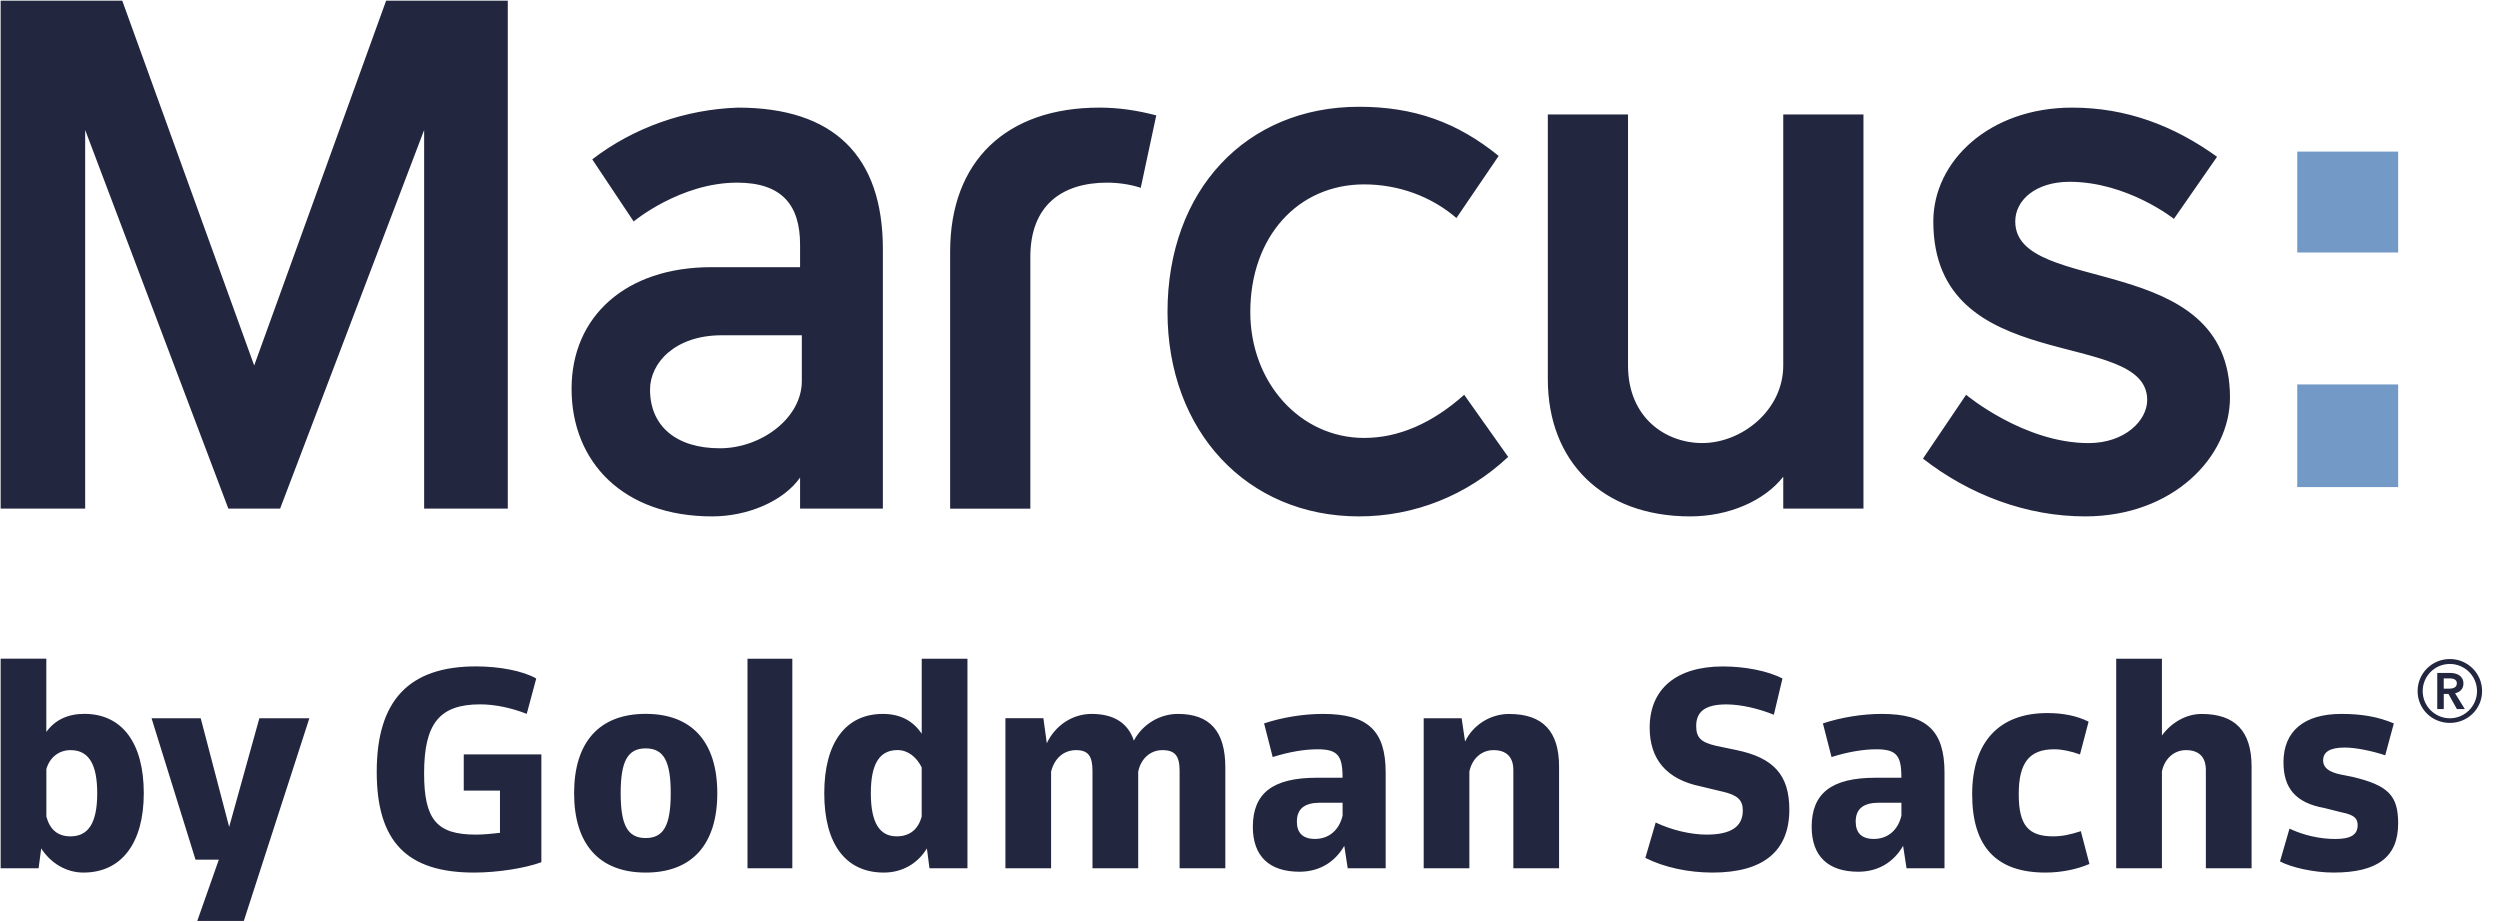
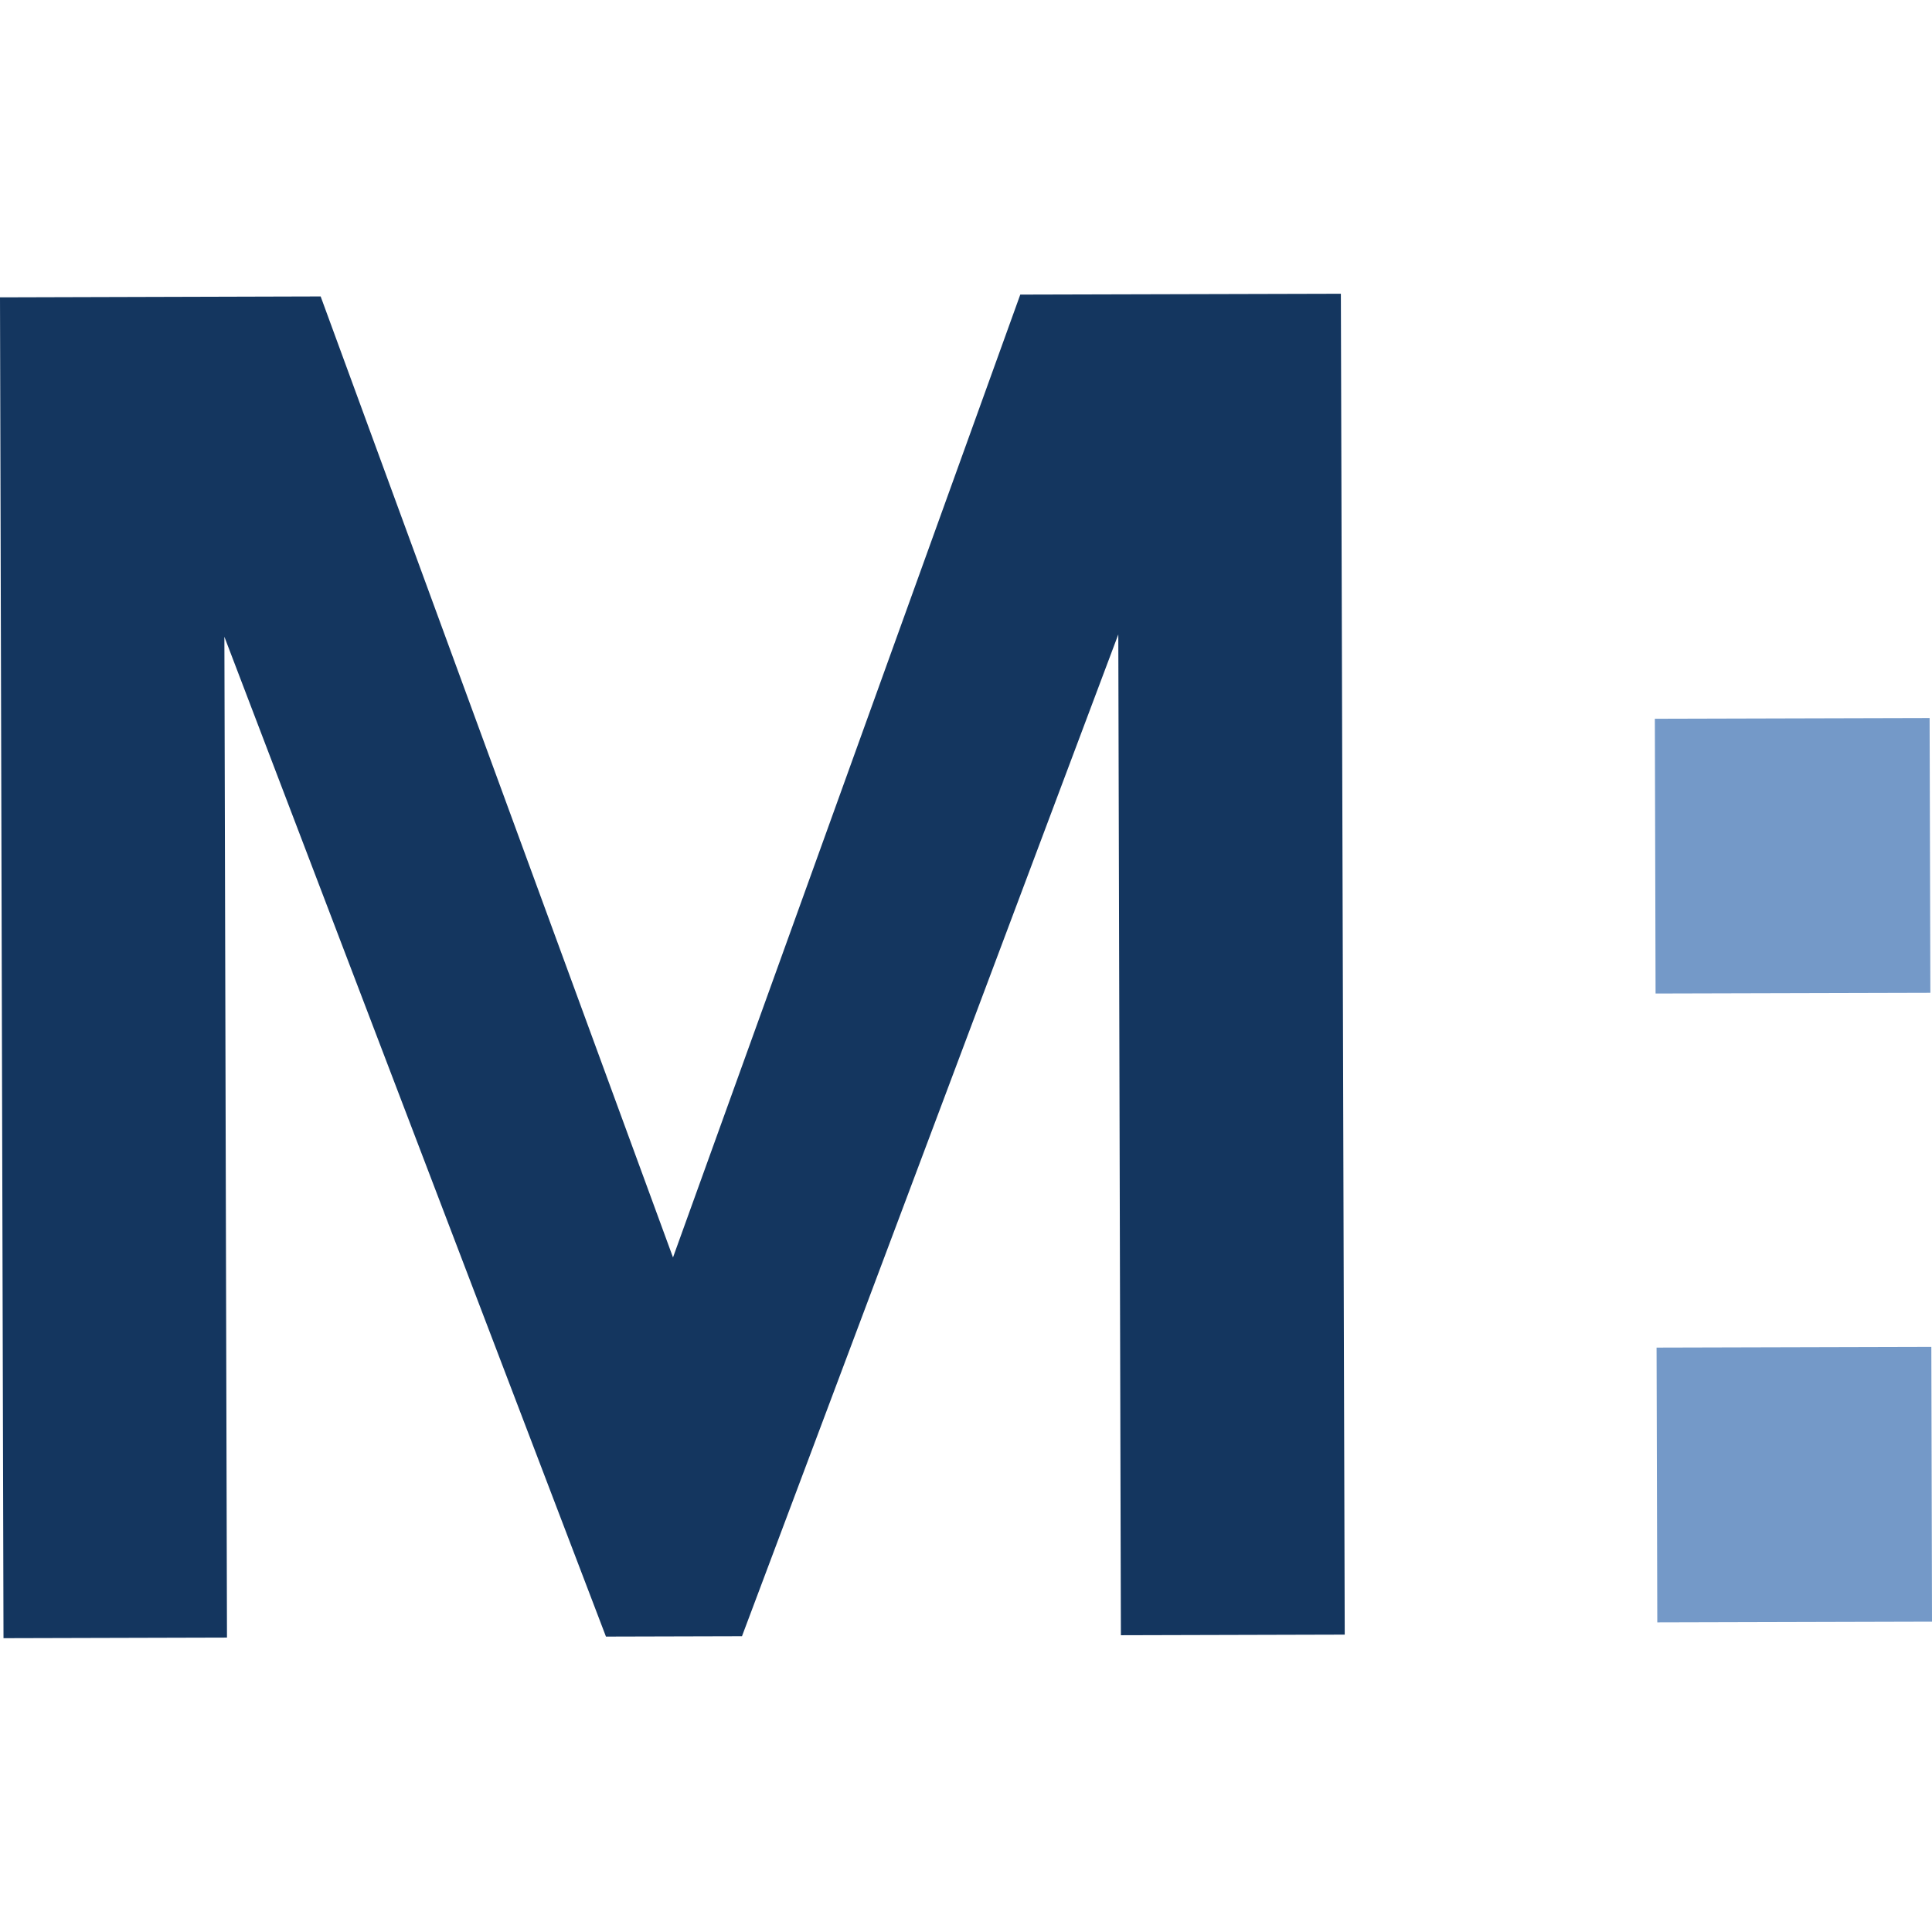
- <svg xmlns="http://www.w3.org/2000/svg" xmlns:xlink="http://www.w3.org/1999/xlink" version="1.1" id="Layer_1" x="0px" y="0px" viewBox="0 0 502.48 185.29" style="enable-background:new 0 0 502.48 185.29;" xml:space="preserve">
-   <style type="text/css">
- 	.st0{fill:#7399C6;}
- 	.st1{fill:#22263F;}
- </style>
-   <g>
-     <g>
-       <rect x="461.73" y="77.27" class="st0" width="20.28" height="20.63" />
-       <rect x="461.73" y="30.47" class="st0" width="20.28" height="20.28" />
-       <g>
-         <path class="st1" d="M24.57,0.13H0.13v102.1h16.99v-76.1l28.78,76.1h10.4l28.95-76.1v76.1h16.81V0.13H77.61L51.09,73.46     L24.57,0.13 M294.29,79.35c-6.41,5.72-13.17,8.67-20.11,8.67c-12.83,0-22.88-11.09-22.88-25.31c0-15.08,9.53-25.65,22.88-25.65     c6.93,0,13.52,2.43,18.55,6.76l8.49-12.48c-8.32-6.76-16.99-9.88-28.08-9.88c-22.71,0-38.48,16.81-38.48,41.25     c0,23.92,15.95,41.08,38.48,41.08c11.09,0,21.67-4.16,29.99-11.96L294.29,79.35z M148.33,21.63     c-10.57,0.35-20.97,3.99-29.29,10.4l8.32,12.48c0,0,9.36-7.8,20.8-7.8c9.01,0,12.65,4.51,12.65,12.48v4.51h-17.85     c-17.16,0-28.08,9.88-28.08,24.44c0,14.73,10.4,25.65,28.25,25.65c7.28,0,14.39-3.12,17.68-7.8v6.24h16.64V50.06     C177.45,31.34,167.57,21.63,148.33,21.63z M232.4,23.19c-3.99-1.04-7.63-1.56-11.44-1.56c-18.72,0-29.99,10.75-29.99,28.95v51.66     h16.12V51.62c0-10.23,6.24-14.91,15.43-14.91c2.25,0,4.68,0.35,6.76,1.04L232.4,23.19z M405.05,44.51     c0-4.33,4.16-7.97,10.92-7.97c11.61,0,20.97,7.45,20.97,7.45l8.67-12.48c-8.67-6.24-18.2-9.88-29.12-9.88     c-16.64,0-27.91,10.75-27.91,22.88c0,31.55,42.99,21.15,42.99,35.88c0,4.16-4.51,8.67-11.79,8.67c-13,0-24.61-9.71-24.61-9.71     l-8.67,12.83c9.36,7.28,20.8,11.61,32.59,11.61c17.68,0,29.12-11.96,29.12-23.92C448.21,50.06,405.05,59.59,405.05,44.51z      M339.7,103.79c7.8,0,14.91-3.12,18.72-7.97v6.41h16.12V23.01h-16.12v50.44c0,9.01-8.32,15.6-16.29,15.6     c-7.28,0-14.91-5.03-14.91-15.6V23.01H311.1v53.22C311.1,92.7,322.02,103.79,339.7,103.79z M161.16,76.58     c0,7.45-8.15,13.52-16.47,13.52c-8.84,0-14.04-4.51-14.04-11.79c0-5.37,5.03-10.92,14.39-10.92h16.12V76.58z M150.24,174.52h9.01     v-42.12h-9.01V174.52z M177.63,175.38c3.64,0,6.76-1.73,8.67-4.85l0.52,3.99h7.63v-42.12h-9.19v15.08     c-1.73-2.6-4.33-3.99-7.8-3.99c-7.45,0-11.79,5.72-11.79,15.95S170,175.38,177.63,175.38z M434.52,155.1     c0.52-2.6,2.43-4.33,4.85-4.33c2.6,0,3.99,1.39,3.99,3.99v19.76h9.19v-20.45c0-7.11-3.29-10.57-10.05-10.57     c-3.12,0-6.07,1.73-7.97,4.33v-15.43h-9.19v42.12h9.19V155.1z M16.77,175.38c7.63,0,12.13-5.89,12.13-15.95     s-4.33-15.95-11.96-15.95c-3.29,0-5.89,1.21-7.63,3.64v-14.73H0.13v42.12h7.63l0.52-3.99C10.18,173.48,13.3,175.38,16.77,175.38z      M95.29,175.38c4.68,0,10.23-0.87,13.52-2.08v-21.67h-15.6v7.28h7.28v8.49c-1.56,0.17-3.29,0.35-4.85,0.35     c-7.8,0-10.4-2.95-10.4-12.31c0-10.05,3.12-13.87,11.27-13.87c2.95,0,6.24,0.69,9.36,1.91l1.91-7.11     c-2.77-1.56-7.45-2.43-12.13-2.43c-13.52,0-19.93,6.93-19.93,21.15C75.7,169.14,81.77,175.38,95.29,175.38z M344.21,175.38     c10.23,0,15.43-4.33,15.43-12.65c0-6.93-3.12-10.4-10.57-11.96l-4.16-0.87c-2.95-0.69-3.99-1.56-3.99-3.99     c0-2.95,1.91-4.33,6.07-4.33c2.95,0,6.59,0.87,9.54,2.08l1.73-7.28c-2.95-1.56-7.63-2.43-11.96-2.43     c-9.36,0-14.73,4.51-14.73,12.31c0,6.41,3.47,10.4,10.23,11.79l4.33,1.04c3.12,0.69,4.16,1.73,4.16,3.81     c0,3.29-2.43,4.85-7.28,4.85c-3.12,0-6.93-0.87-10.23-2.43l-2.08,7.11C334.5,174.34,339.35,175.38,344.21,175.38z M411.12,175.38     c3.29,0,6.41-0.69,8.84-1.73l-1.73-6.59c-2.08,0.69-3.81,1.04-5.55,1.04c-5.03,0-6.93-2.25-6.93-8.49c0-6.24,2.08-9.01,7.11-9.01     c1.56,0,3.29,0.35,5.2,1.04l1.73-6.59c-2.43-1.21-5.2-1.73-8.32-1.73c-9.71,0-15.08,5.89-15.08,16.29     C396.38,170.18,401.24,175.38,411.12,175.38z M202.07,174.52h9.19V155.1c0.69-2.77,2.6-4.33,5.03-4.33s3.29,1.21,3.29,4.16v19.59     h9.19V155.1c0.52-2.6,2.43-4.33,4.85-4.33c2.6,0,3.47,1.21,3.47,4.16v19.59h9.19v-20.28c0-7.28-3.12-10.75-9.54-10.75     c-3.64,0-7.11,2.08-8.84,5.37c-1.21-3.64-4.16-5.37-8.49-5.37c-3.81,0-7.28,2.25-9.01,5.89l-0.69-5.03h-7.63V174.52z      M261.18,175.21c3.99,0,7.11-1.91,9.01-5.2l0.69,4.51h7.63v-19.24c0-8.49-3.64-11.79-12.65-11.79c-3.81,0-8.15,0.69-11.79,1.91     l1.73,6.76c3.29-1.04,6.41-1.56,9.01-1.56c3.99,0,5.03,1.21,5.03,5.55v0.17h-5.2c-8.84,0-12.83,3.12-12.83,9.88     C251.82,172.09,255.11,175.21,261.18,175.21z M286.14,174.52h9.19V155.1c0.52-2.6,2.43-4.33,4.85-4.33c2.6,0,3.99,1.39,3.99,3.99     v19.76h9.19v-20.45c0-7.11-3.29-10.57-10.05-10.57c-3.81,0-7.28,2.25-8.84,5.55l-0.69-4.68h-7.63V174.52z M469.01,175.38     c8.84,0,13-3.12,13-9.88c0-5.55-1.91-7.63-9.19-9.36l-2.6-0.52c-2.25-0.52-3.29-1.39-3.29-2.77c0-1.73,1.39-2.6,4.33-2.6     c2.25,0,5.55,0.69,8.15,1.56l1.73-6.41c-3.29-1.39-6.59-1.91-10.57-1.91c-7.45,0-11.61,3.47-11.61,9.71     c0,5.2,2.43,8.15,8.15,9.19l3.47,0.87c2.6,0.52,3.29,1.21,3.29,2.6c0,1.91-1.39,2.77-4.51,2.77c-2.95,0-6.24-0.69-9.19-2.08     l-1.91,6.59C460.52,174.34,465.03,175.38,469.01,175.38z M144.17,159.43c0-10.23-5.03-15.95-14.39-15.95     c-9.36,0-14.39,5.72-14.39,15.95s5.03,15.95,14.39,15.95C139.15,175.38,144.17,169.66,144.17,159.43z M373.5,175.21     c3.99,0,7.11-1.91,9.01-5.2l0.69,4.51h7.63v-19.24c0-8.49-3.64-11.79-12.65-11.79c-3.81,0-8.15,0.69-11.79,1.91l1.73,6.76     c3.29-1.04,6.41-1.56,9.01-1.56c3.99,0,5.03,1.21,5.03,5.55v0.17h-5.2c-8.84,0-12.83,3.12-12.83,9.88     C364.14,172.09,367.44,175.21,373.5,175.21z M49.01,185.09l13.17-40.73H52.13l-6.07,21.84l-5.72-21.84h-9.88l8.84,28.43h4.68     l-4.33,12.31H49.01z M134.81,159.43c0,6.41-1.39,9.01-5.03,9.01c-3.64,0-5.03-2.6-5.03-9.01c0-6.41,1.39-9.01,5.03-9.01     C133.43,150.42,134.81,153.02,134.81,159.43z M14.17,168.1c-2.6,0-4.16-1.39-4.85-3.99v-9.53c0.69-2.43,2.6-3.81,4.85-3.81     c3.64,0,5.37,2.77,5.37,8.67C19.54,165.33,17.81,168.1,14.17,168.1z M180.23,168.1c-3.47,0-5.2-2.77-5.2-8.67     c0-5.89,1.73-8.67,5.37-8.67c2.08,0,3.81,1.39,4.85,3.47v9.88C184.56,166.71,182.83,168.1,180.23,168.1z M376.62,168.62     c-2.43,0-3.64-1.21-3.64-3.47c0-2.6,1.56-3.81,4.68-3.81h4.51v2.6C381.48,166.89,379.4,168.62,376.62,168.62z M264.3,168.62     c-2.43,0-3.64-1.21-3.64-3.47c0-2.6,1.56-3.81,4.68-3.81h4.51v2.6C269.15,166.89,267.07,168.62,264.3,168.62z" />
-       </g>
-     </g>
-   </g>
-   <g>
-     <defs>
-       <path id="SVGID_1_" d="M491.17,138.42h1.05c0.74,0,1.59-0.2,1.59-1.08c0-0.8-0.77-0.99-1.45-0.99h-1.19V138.42z M489.87,142.52    v-7.27h2.56c1.36,0,2.7,0.57,2.7,2.13c0,1.05-0.65,1.73-1.68,1.96l1.96,3.18h-1.59l-1.7-3.04h-0.94v3.04H489.87z M486.94,138.91    c0,2.98,2.44,5.46,5.46,5.46s5.46-2.47,5.46-5.46c0-3.01-2.44-5.46-5.46-5.46S486.94,135.89,486.94,138.91z M485.92,138.91    c0-3.58,2.9-6.45,6.48-6.45s6.48,2.87,6.48,6.45s-2.9,6.39-6.48,6.39S485.92,142.49,485.92,138.91z" />
-     </defs>
-     <use xlink:href="#SVGID_1_" style="overflow:visible;fill-rule:evenodd;clip-rule:evenodd;fill:#22263F;" />
-     <clipPath id="SVGID_2_">
-       <use xlink:href="#SVGID_1_" style="overflow:visible;" />
-     </clipPath>
-   </g>
+ <svg xmlns="http://www.w3.org/2000/svg" width="64" height="64" fill-rule="evenodd">
+   <path d="M63.946 32.888l-.025-9.102-9.102.024.024 9.102zM54.9 53.744l-.024-9.103 9.102-.024L64 53.72z" fill="#7499c8" />
+   <path d="M10.622 9.82L0 9.85.116 54.267l7.403-.02-.086-33.153 12.64 33.12 4.506-.012 12.466-33.186.086 33.153 7.415-.02-.128-44.418-10.62.028-11.504 31.895z" fill="#14365f" />
</svg>
